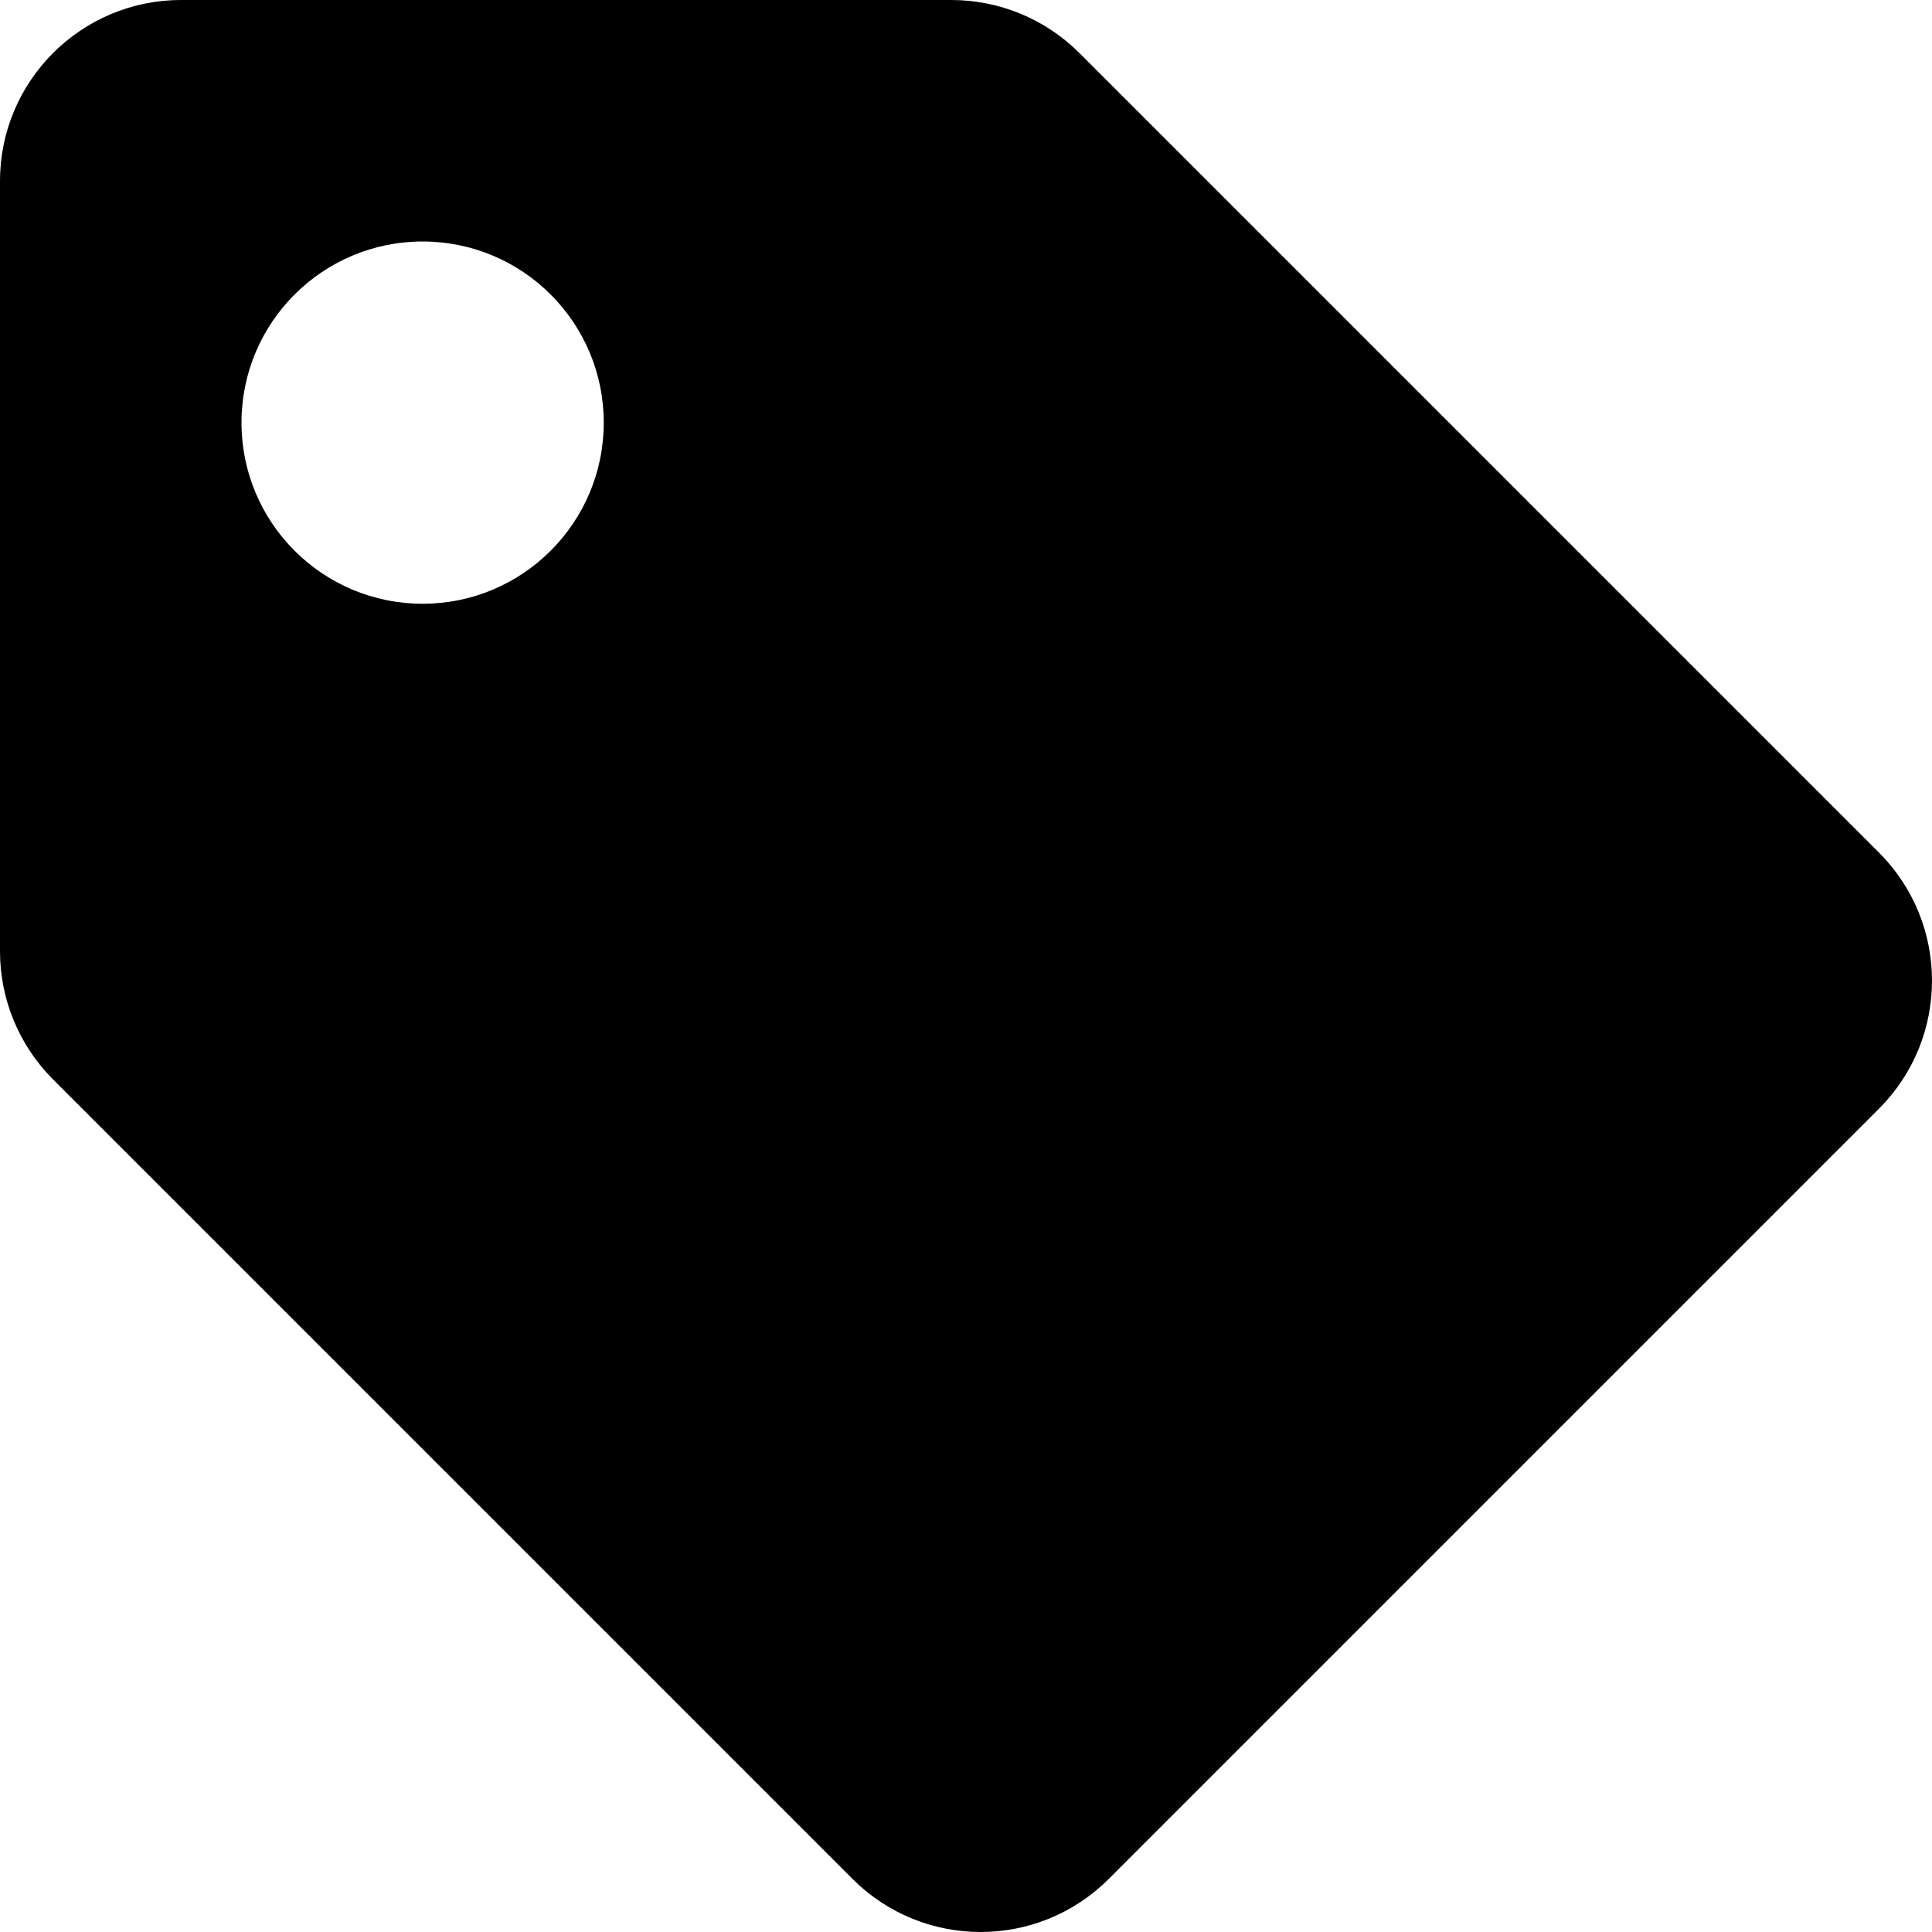
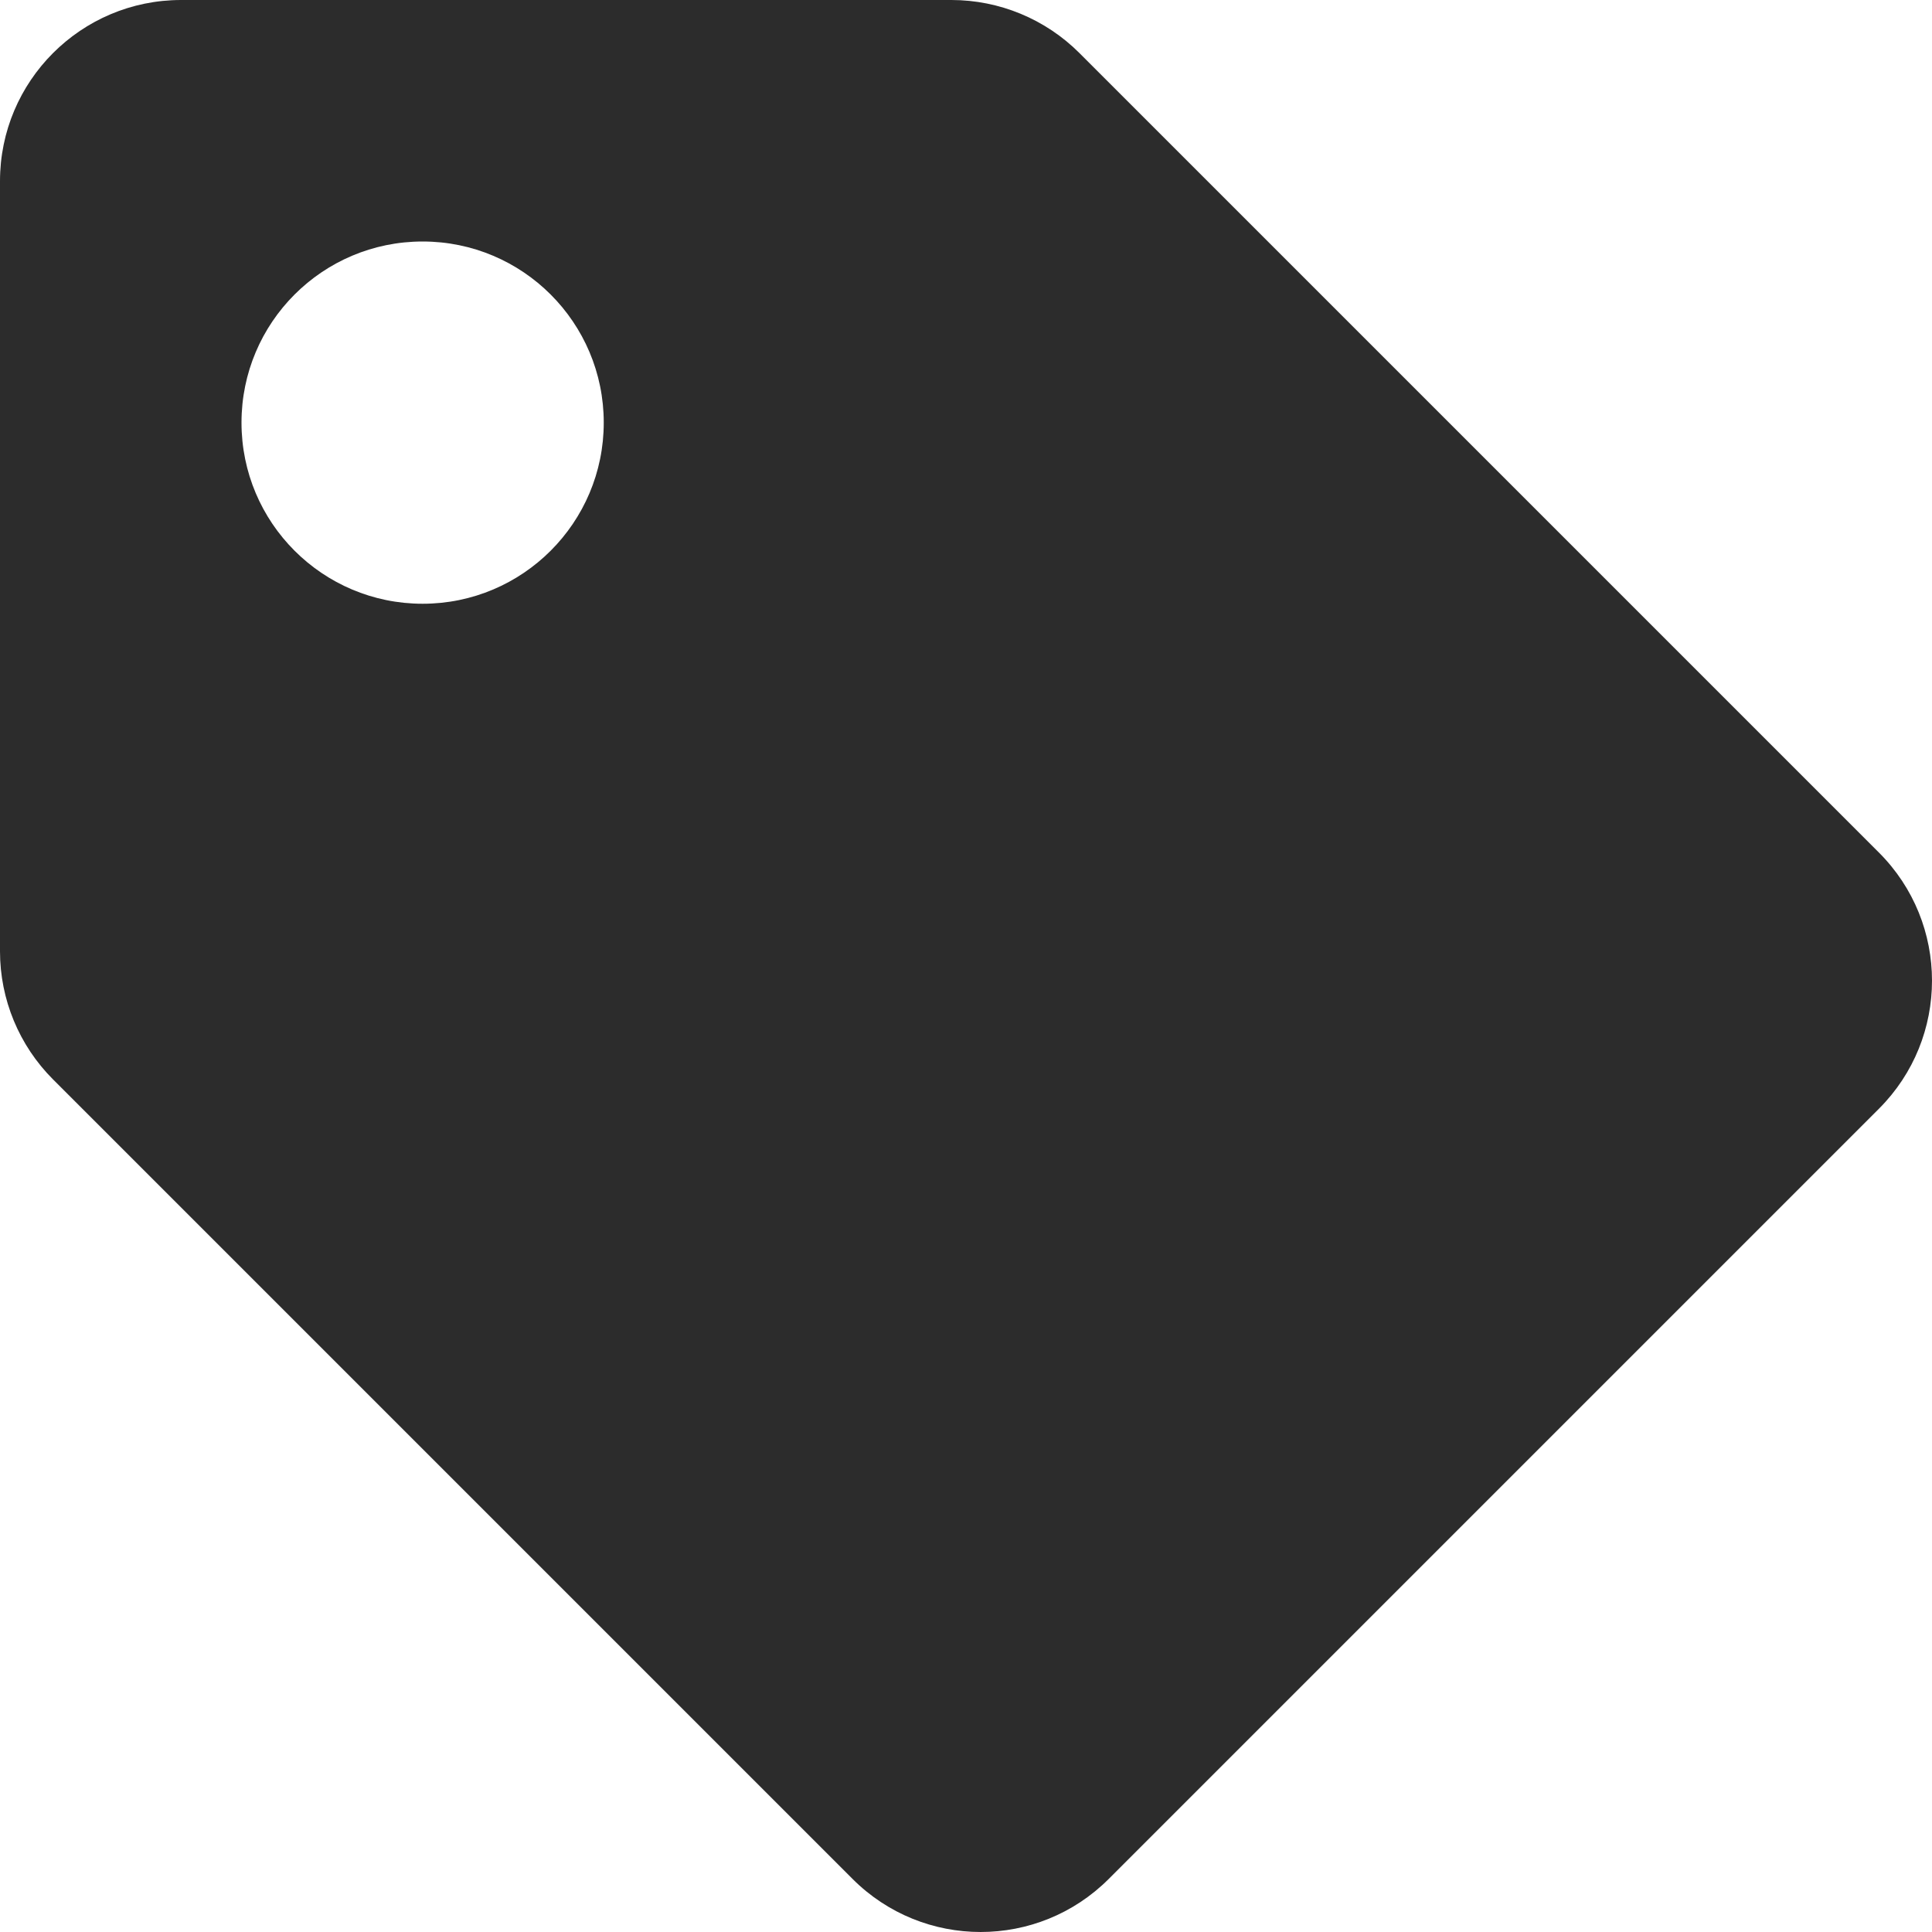
<svg xmlns="http://www.w3.org/2000/svg" aria-hidden="true" focusable="false" data-prefix="fas" data-icon="tag" class="svg-inline--fa fa-tag fa-w-16" role="img" viewBox="0 0 512 512">
-   <path fill="currentColor" d="M0 252.118V48C0 21.49 21.49 0 48 0h204.118a48 48 0 0 1 33.941 14.059l211.882 211.882c18.745 18.745 18.745 49.137 0 67.882L293.823 497.941c-18.745 18.745-49.137 18.745-67.882 0L14.059 286.059A48 48 0 0 1 0 252.118zM112 64c-26.51 0-48 21.49-48 48s21.49 48 48 48 48-21.49 48-48-21.49-48-48-48z" />
+   <path fill="#2C2C2C" d="M0 252.118V48C0 21.49 21.49 0 48 0h204.118a48 48 0 0 1 33.941 14.059l211.882 211.882c18.745 18.745 18.745 49.137 0 67.882L293.823 497.941c-18.745 18.745-49.137 18.745-67.882 0L14.059 286.059A48 48 0 0 1 0 252.118zM112 64c-26.51 0-48 21.49-48 48s21.49 48 48 48 48-21.49 48-48-21.49-48-48-48z" />
</svg>
